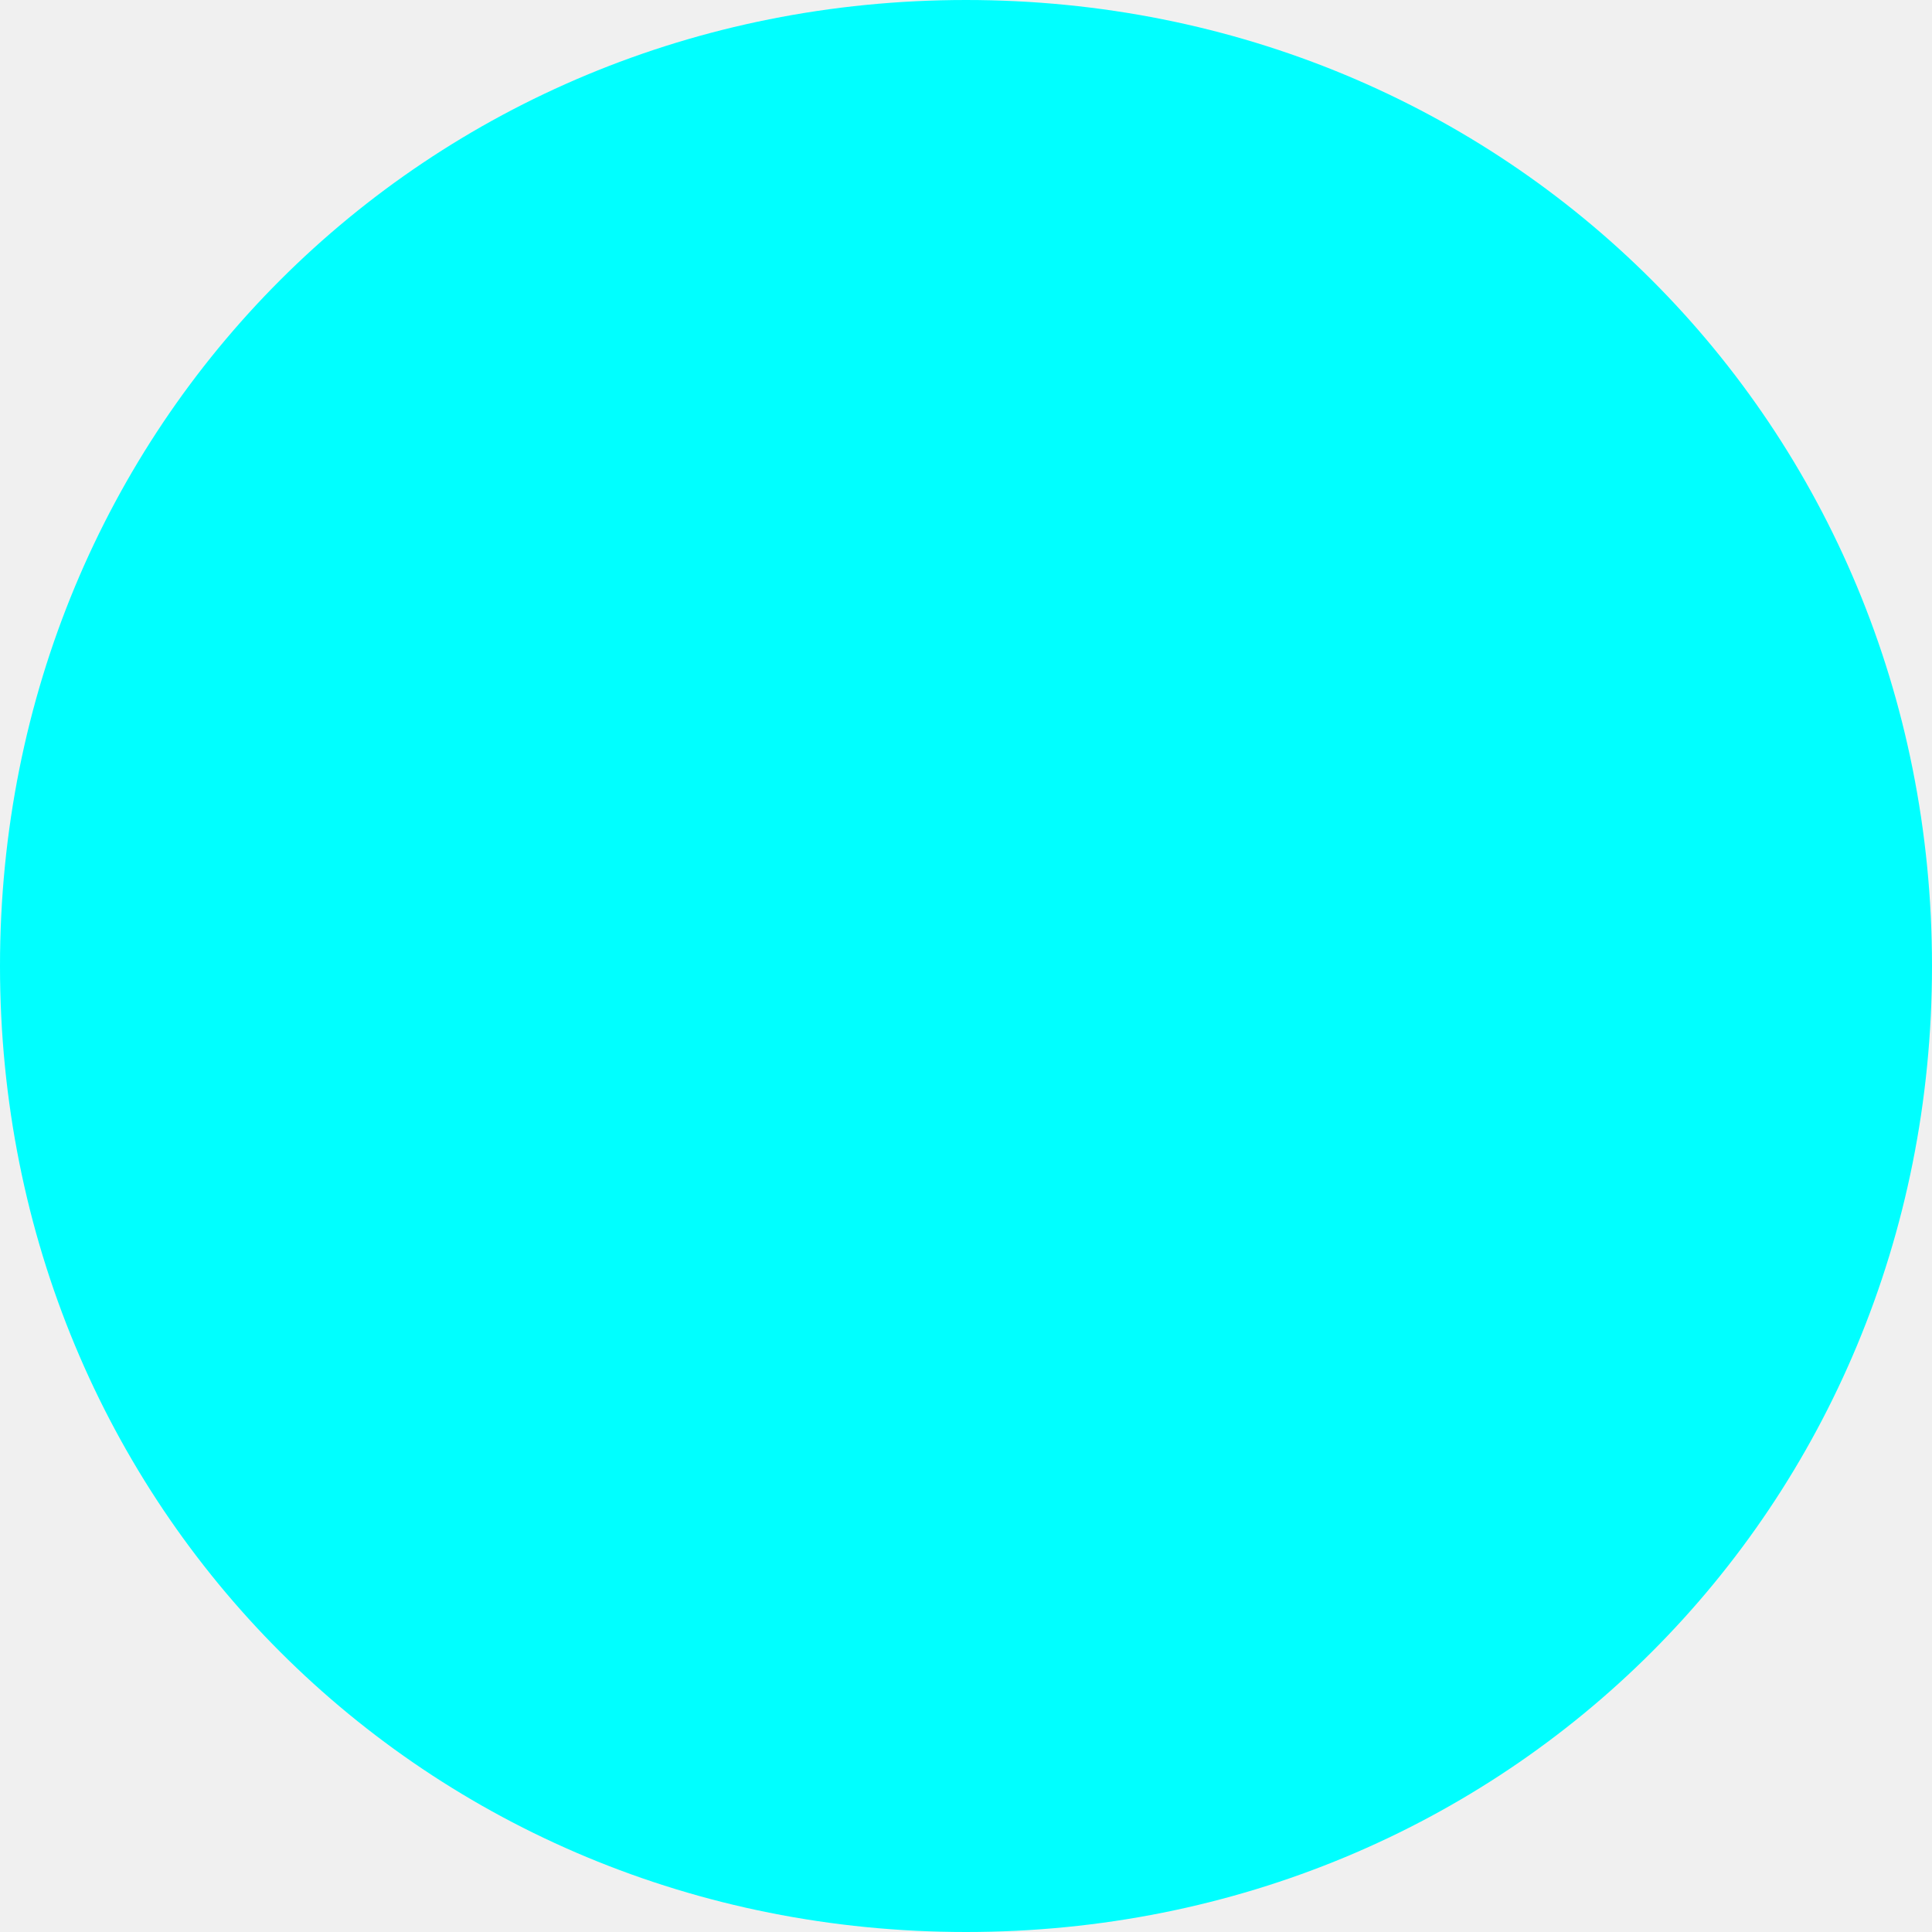
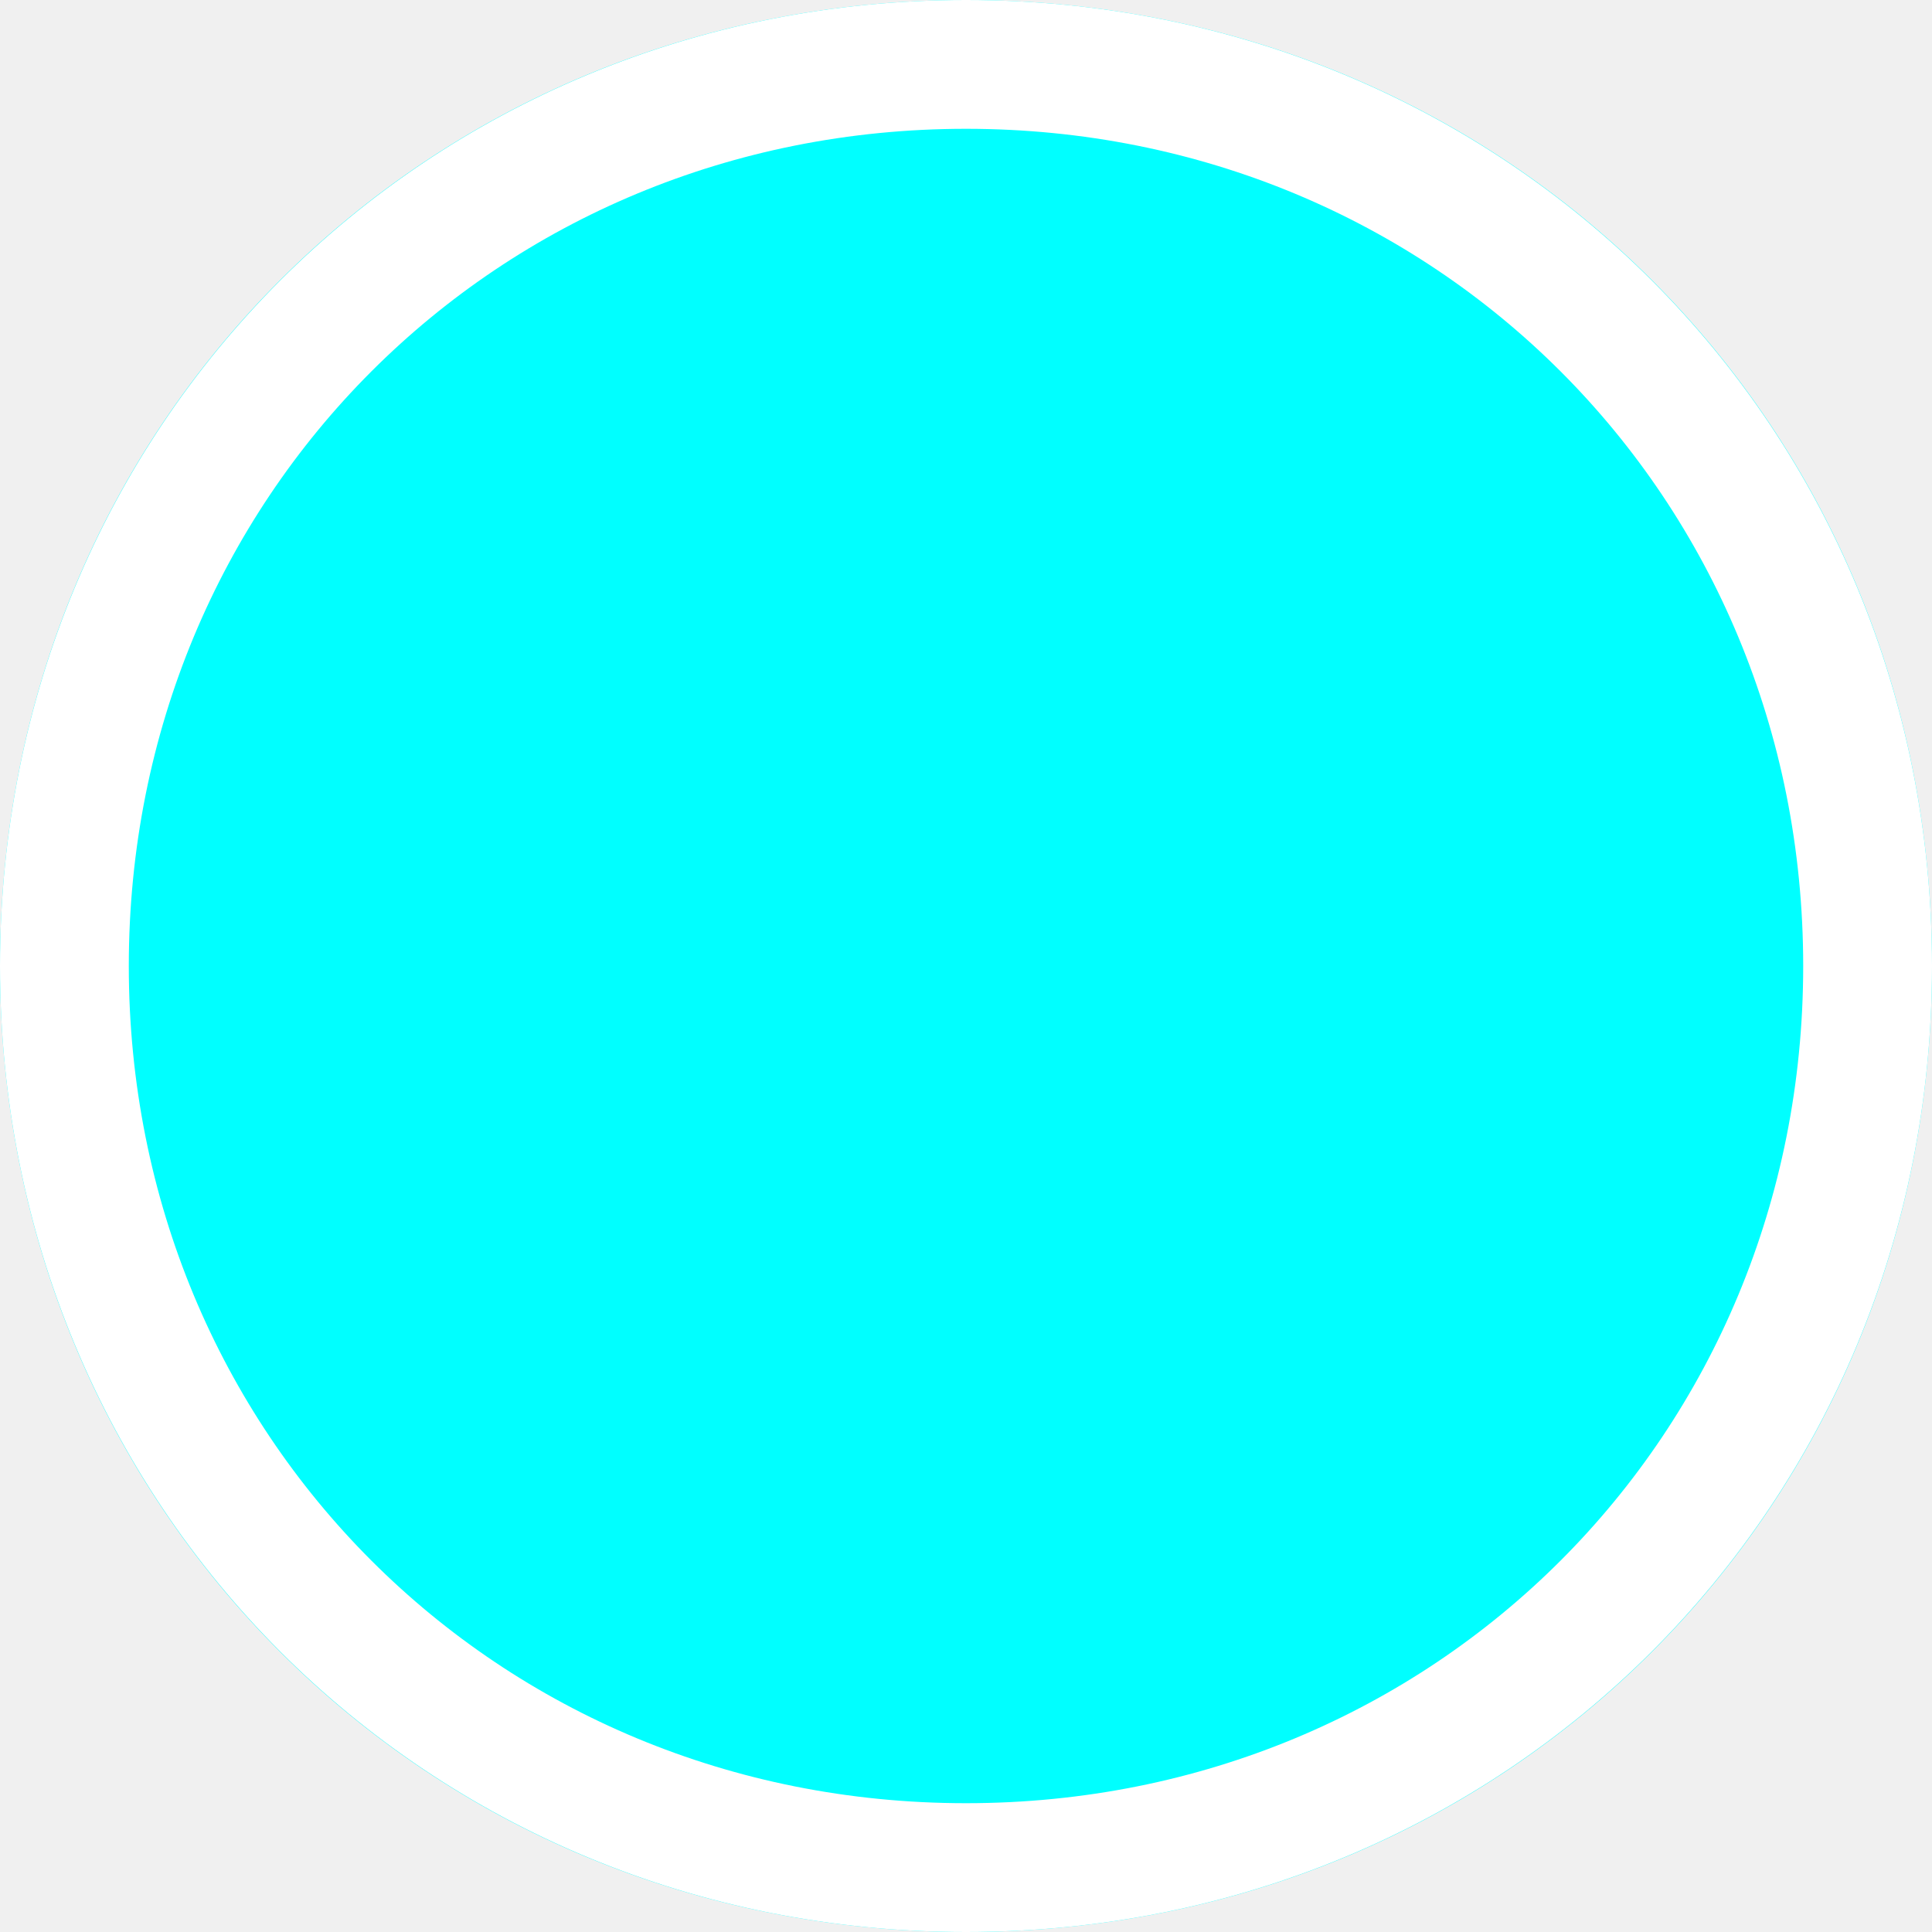
<svg xmlns="http://www.w3.org/2000/svg" version="1.1" width="15px" height="15px">
  <g transform="matrix(1 0 0 1 -891 -638 )">
    <path d="M 898.5 638  C 902.7 638  906 641.3  906 645.5  C 906 649.7  902.7 653  898.5 653  C 894.3 653  891 649.7  891 645.5  C 891 641.3  894.3 638  898.5 638  Z " fill-rule="nonzero" fill="#00ffff" stroke="none" />
+     <path d="M 898.5 638.5  C 902.42 638.5  905.5 641.58  905.5 645.5  C 905.5 649.42  902.42 652.5  898.5 652.5  C 894.58 652.5  891.5 649.42  891.5 645.5  C 891.5 641.58  894.58 638.5  898.5 638.5  Z " stroke-width="1" stroke="#ffffff" fill="none" />
  </g>
</svg>
